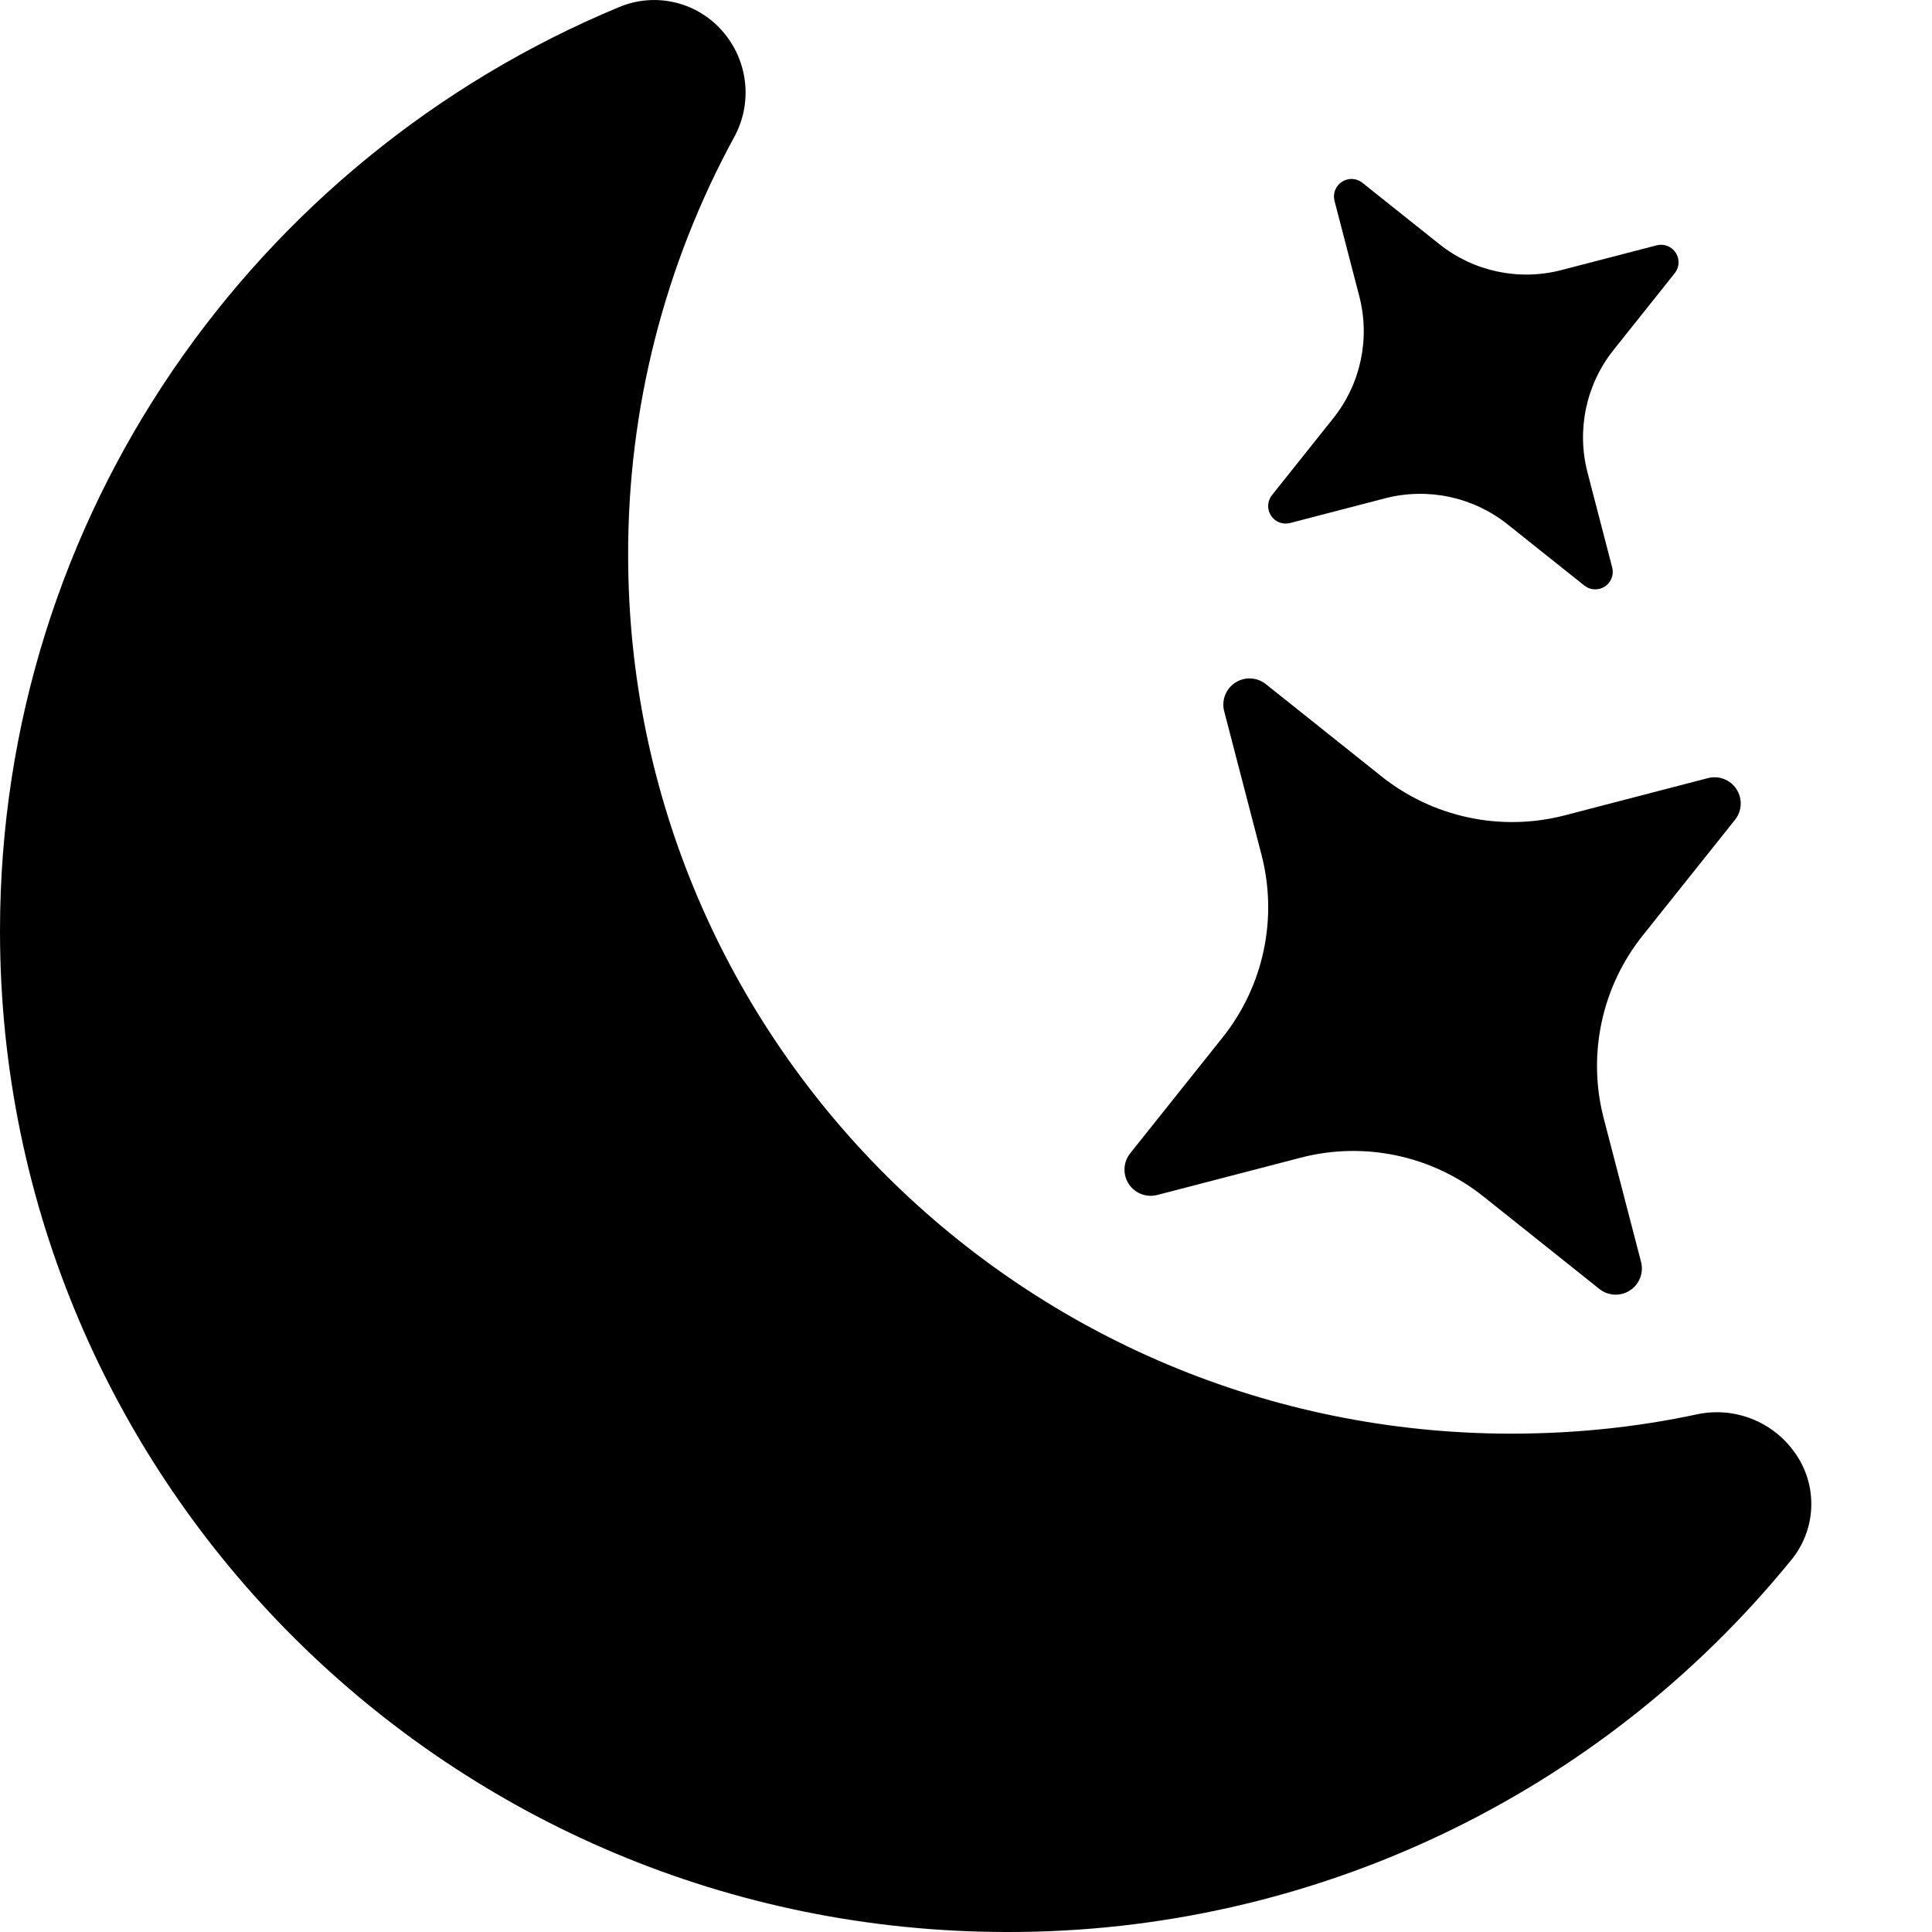
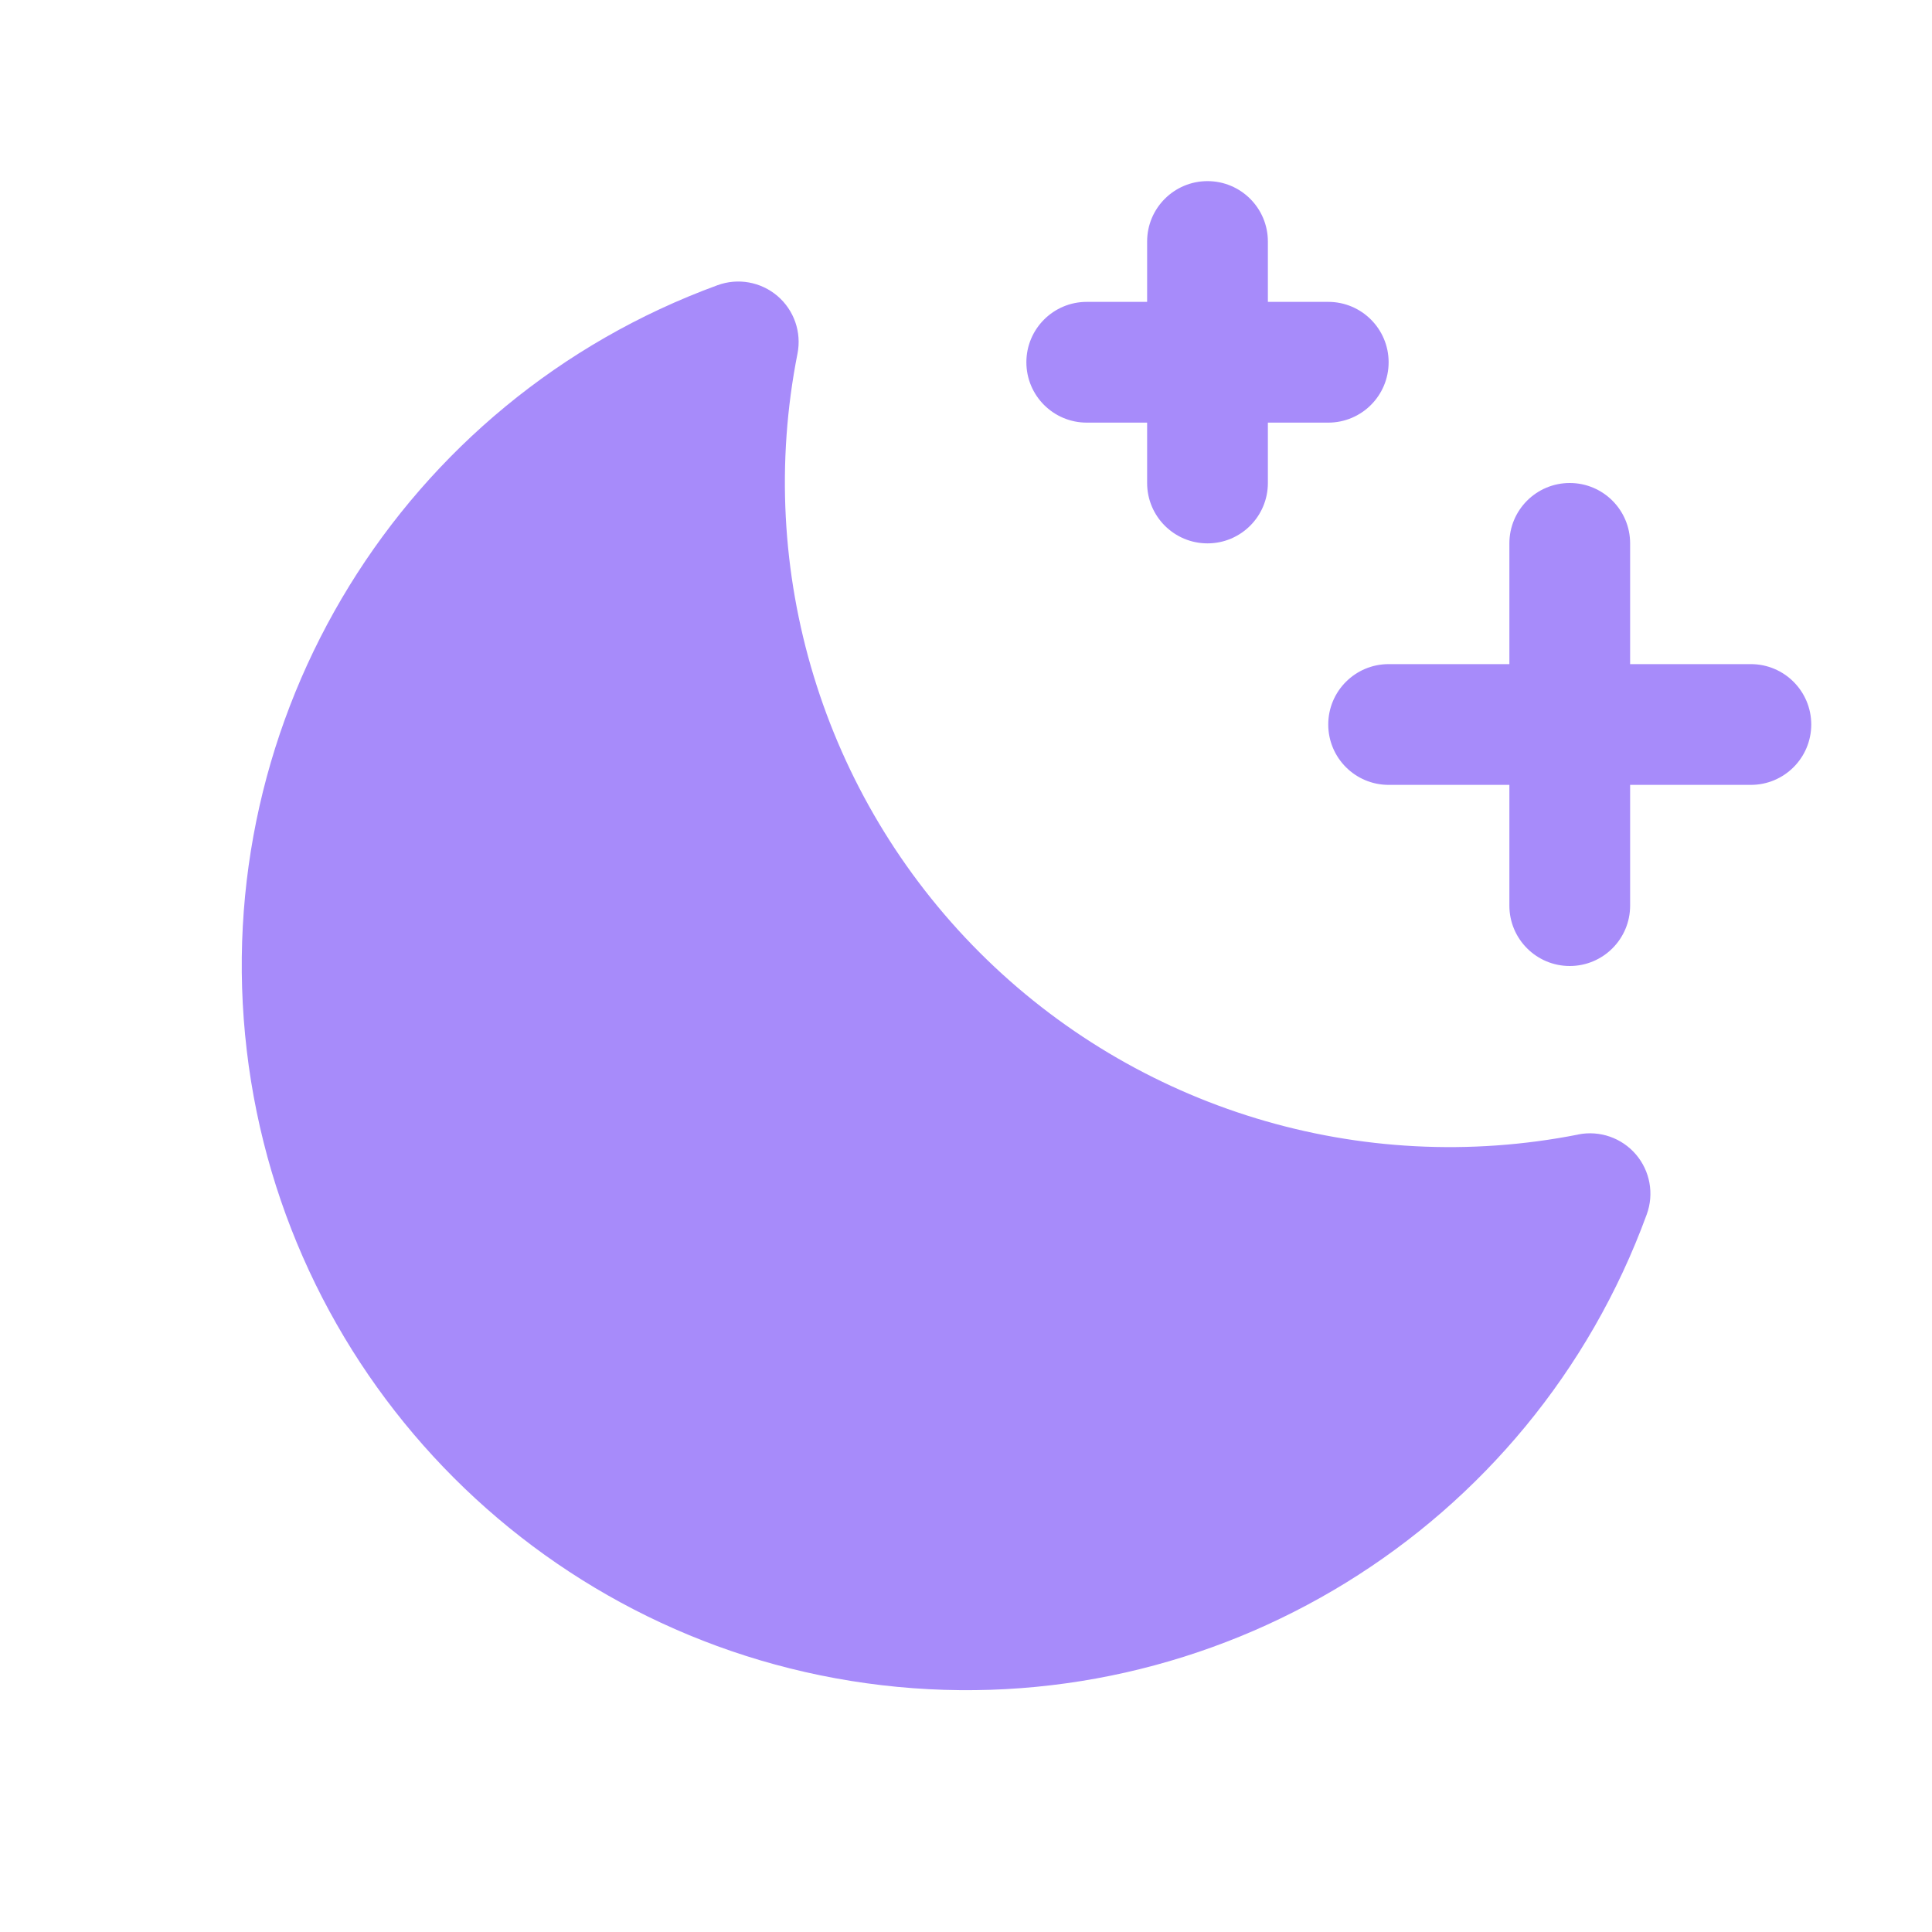
- <svg xmlns="http://www.w3.org/2000/svg" viewBox="0 0 16 16" fill="currentColor" width="32" height="32">
-   <path d="M6 0.278a0.77 0.77 0 0 1 0.08 0.858 7.2 7.2 0 0 0-0.878 3.46c0 4.021 3.278 7.277 7.318 7.277q0.792-1e-3 1.533-0.16a0.79 0.79 0 0 1 0.81 0.316 0.73 0.73 0 0 1-0.031 0.893A8.35 8.35 0 0 1 8.344 16C3.734 16 0 12.286 0 7.71 0 4.266 2.114 1.312 5.124 0.06A0.75 0.75 0 0 1 6 0.278" />
-   <path transform="rotate(-33 12.05213 5.611427)" d="M10.295 4.803a0.217 0.217 0 0 1 0.412 0l0.387 1.162c0.173 0.518 0.579 0.924 1.097 1.097l1.162 0.387a0.217 0.217 0 0 1 0 0.412l-1.162 0.387a1.73 1.73 0 0 0-1.097 1.097l-0.387 1.162a0.217 0.217 0 0 1-0.412 0l-0.387-1.162a1.73 1.73 0 0 0-1.097-1.097l-1.162-0.387a0.217 0.217 0 0 1 0-0.412l1.162-0.387a1.73 1.73 0 0 0 1.097-1.097zM13.364 1.754a0.145 0.145 0 0 1 0.274 0l0.258 0.774c0.115 0.346 0.386 0.617 0.732 0.732l0.774 0.258a0.145 0.145 0 0 1 0 0.274l-0.774 0.258a1.16 1.16 0 0 0-0.732 0.732l-0.258 0.774a0.145 0.145 0 0 1-0.274 0l-0.258-0.774a1.16 1.16 0 0 0-0.732-0.732l-0.774-0.258a0.145 0.145 0 0 1 0-0.274l0.774-0.258c0.346-0.115 0.617-0.386 0.732-0.732z" />
+ <svg xmlns="http://www.w3.org/2000/svg" viewBox="0 0 32 32" fill="#A78BFA" width="32" height="32">
+   <path d="M30 12a1 1 0 0 1-1 1h-2v2a1 1 0 0 1-2 0v-2h-2a1 1 0 0 1 0-2h2V9a1 1 0 0 1 2 0v2h2a1 1 0 0 1 1 1zM18 7h1v1a1 1 0 0 0 2 0V7h1a1 1 0 0 0 0-2h-1V4a1 1 0 0 0-2 0v1h-1a1 1 0 0 0 0 2zM26.142 18.791A11.009 11.009 0 0 1 13.209 5.857a1 1 0 0 0-1.325-1.133 12 12 0 1 0 15.391 15.391 1 1 0 0 0-1.133-1.325z" />
</svg>
